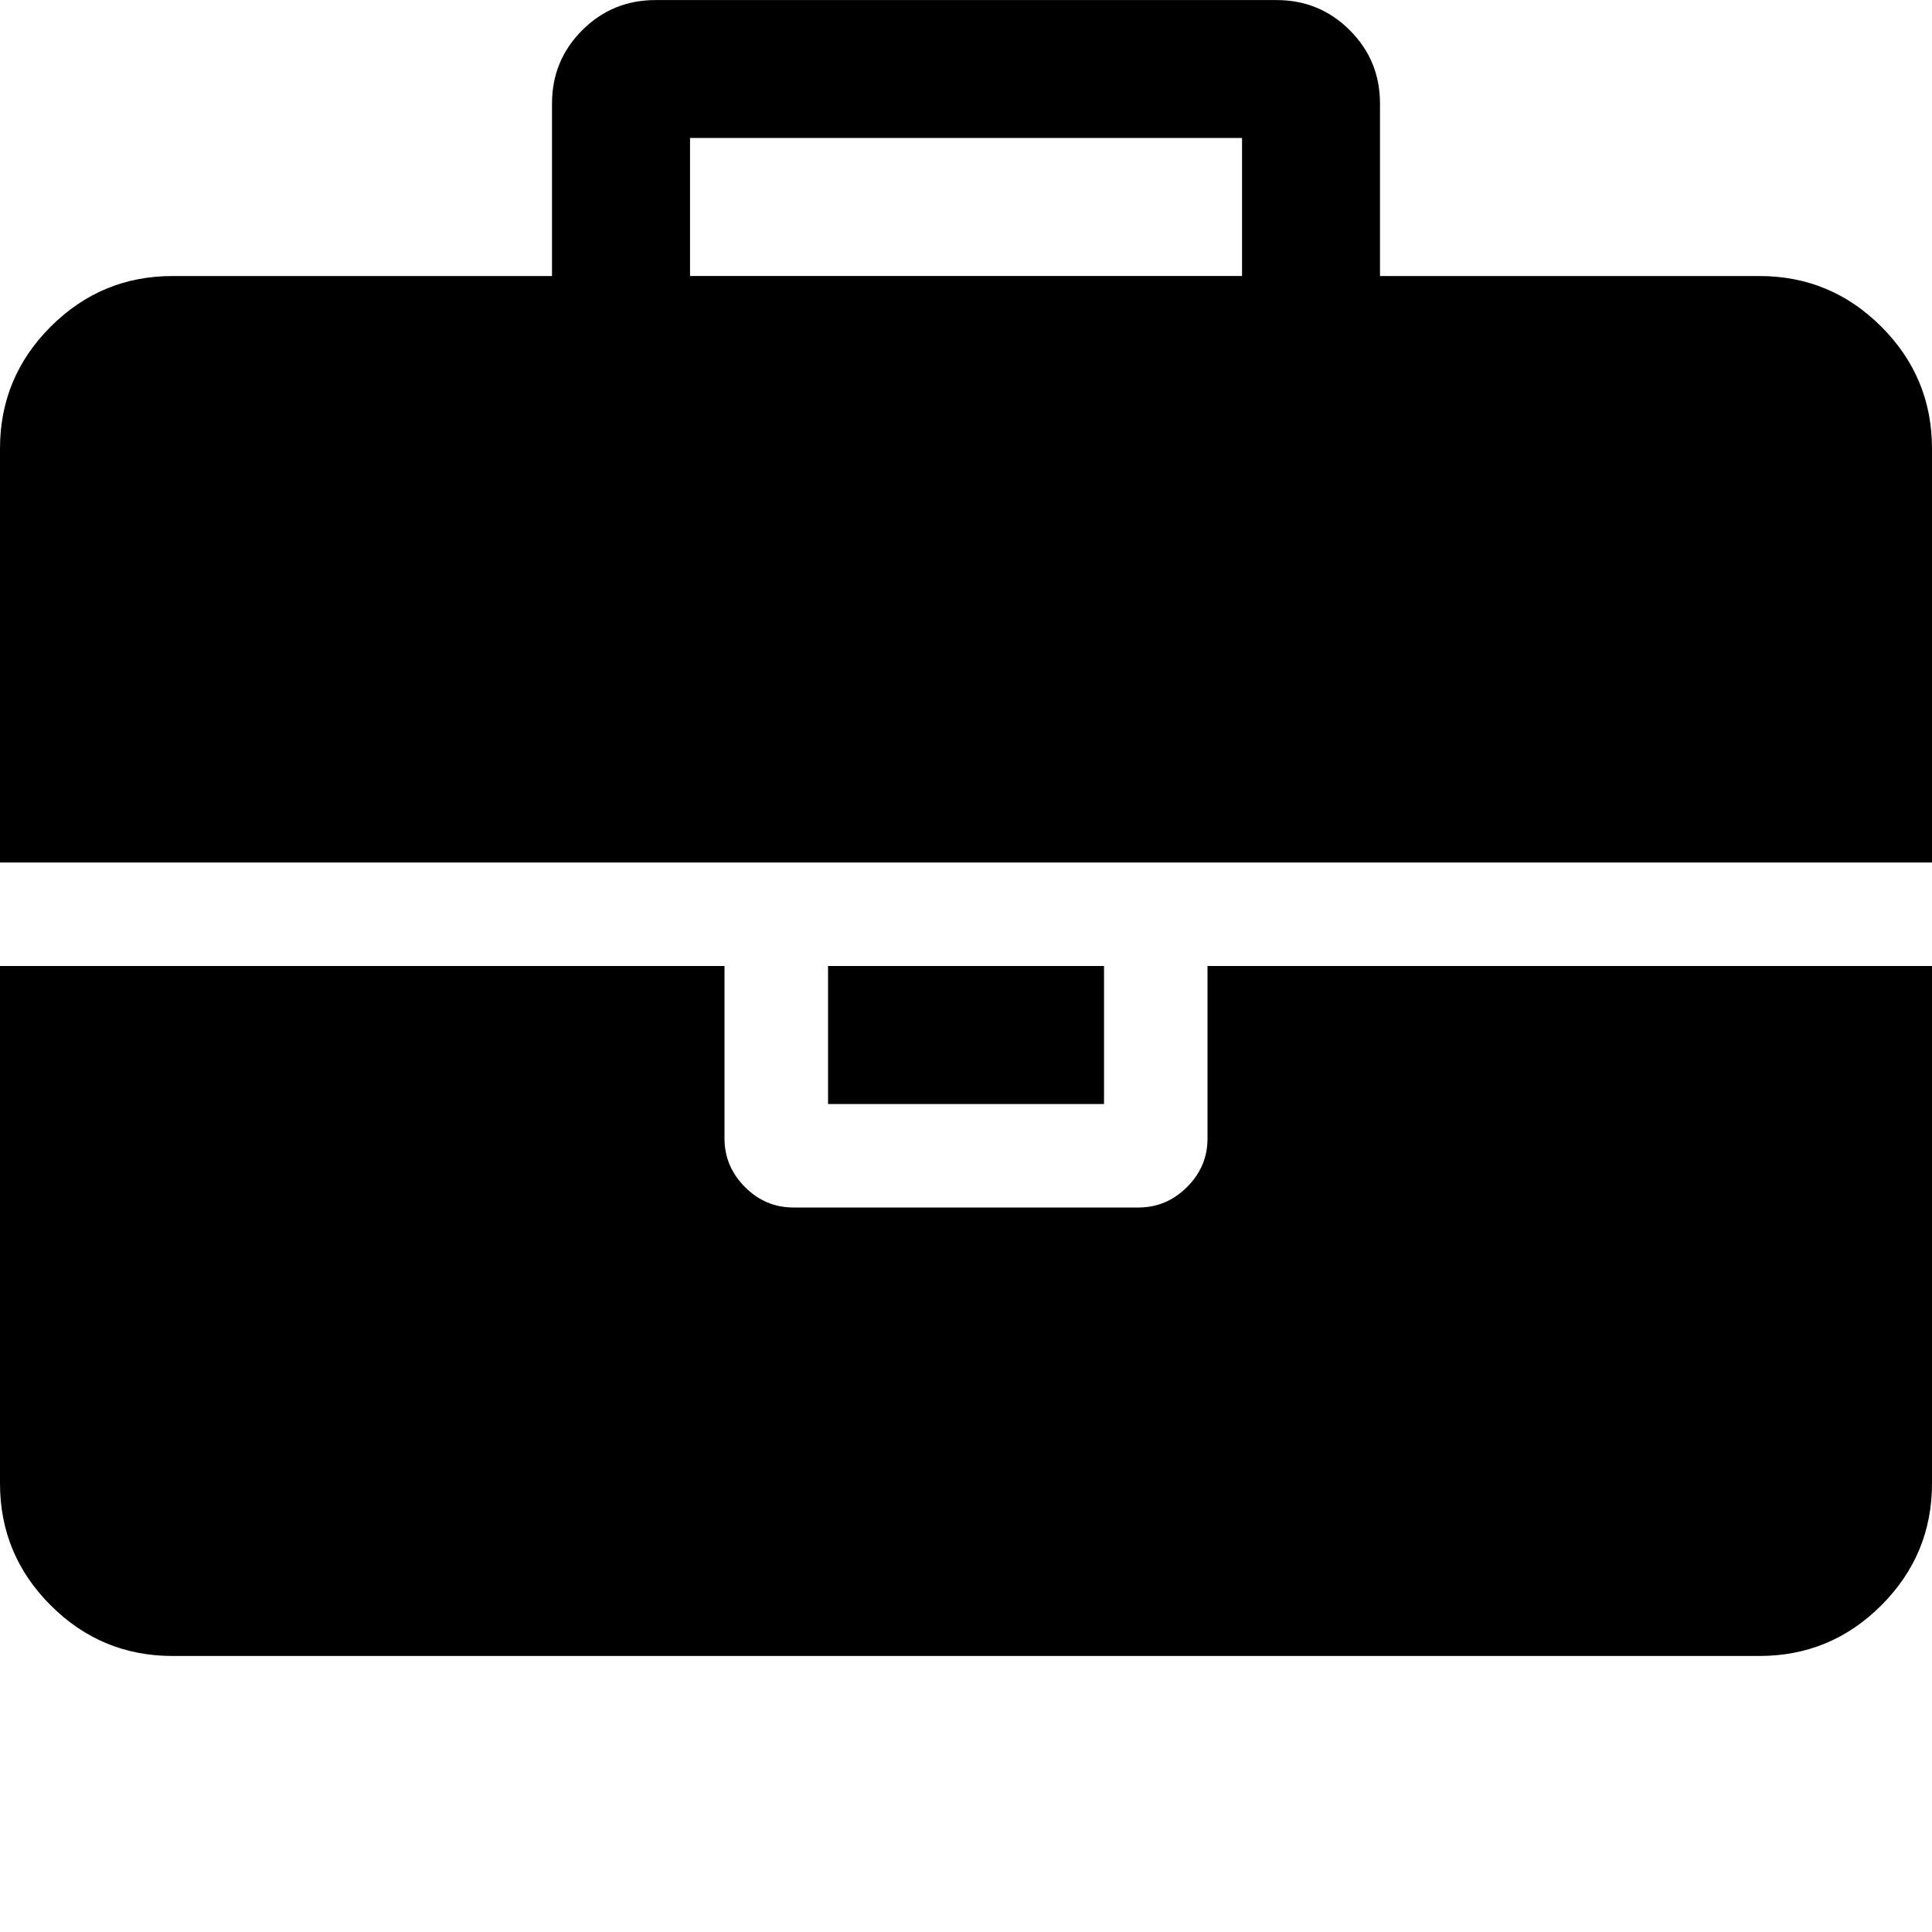
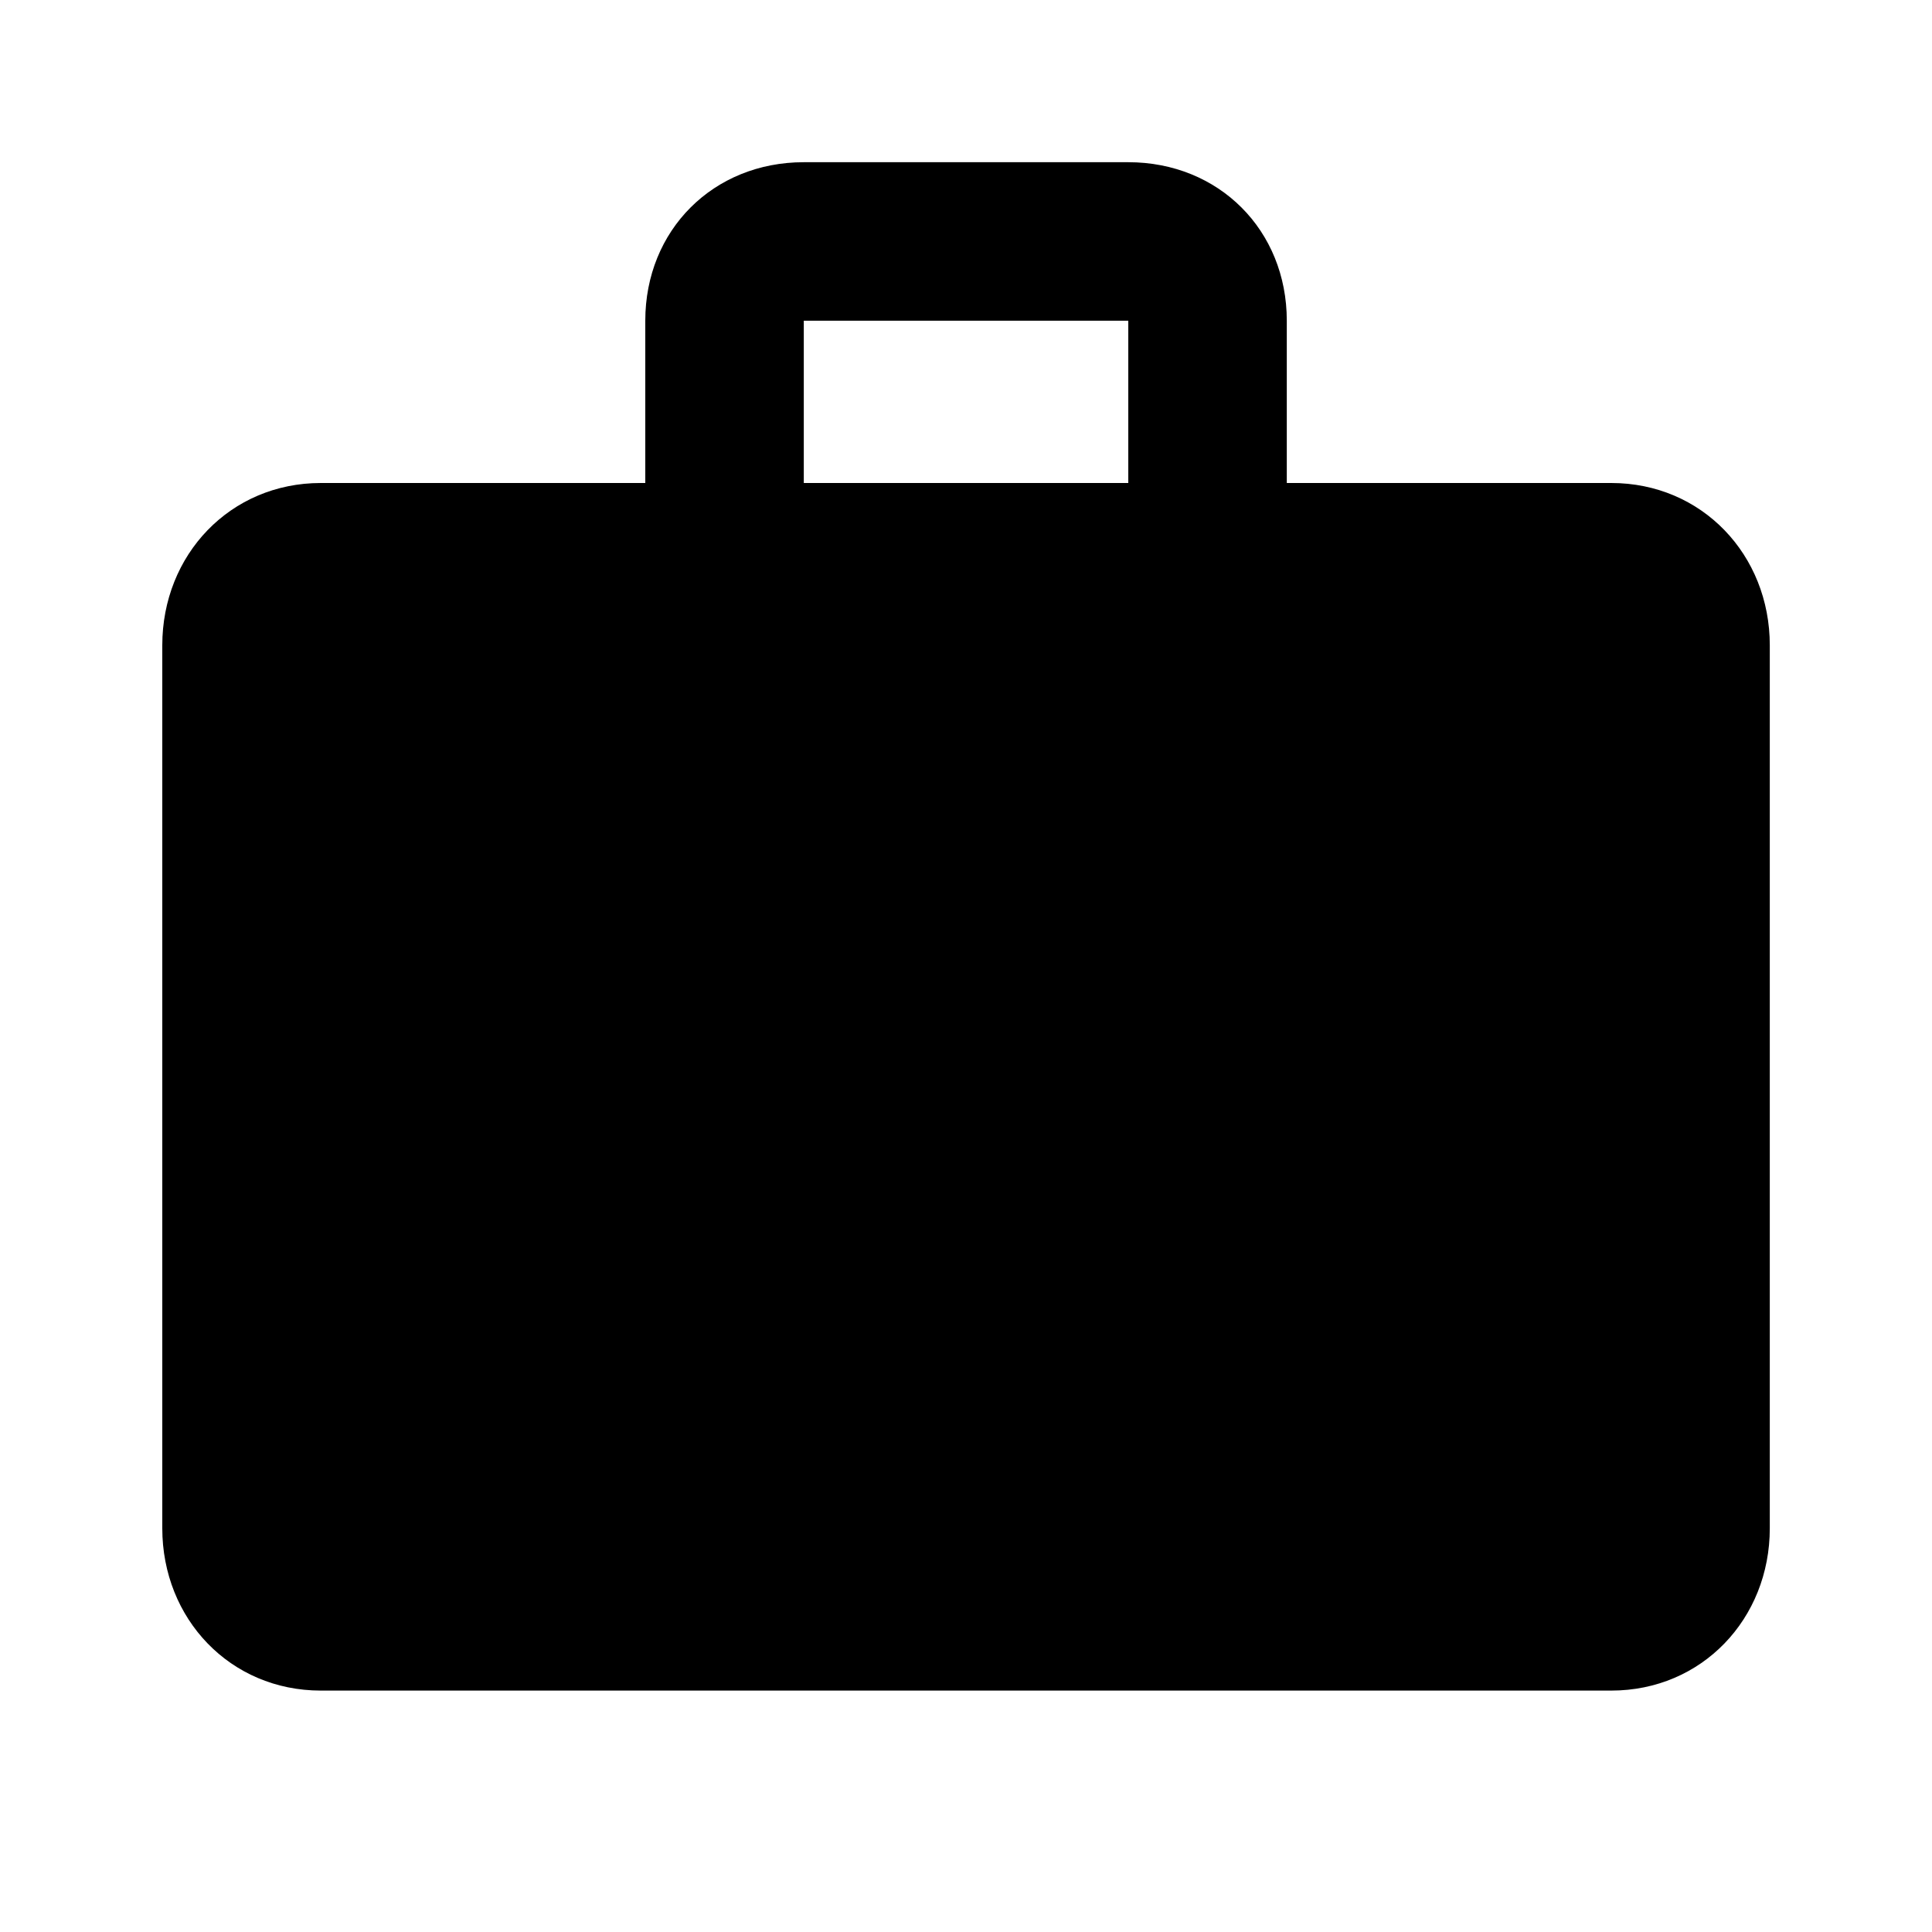
- <svg xmlns="http://www.w3.org/2000/svg" version="1.1" width="32" height="32" viewBox="0 0 32 32">
-   <path d="M11.429 4.571h9.143v-2.286h-9.143v2.286zM32 16v8.571q0 1.179-0.839 2.018t-2.018 0.839h-26.286q-1.179 0-2.018-0.839t-0.839-2.018v-8.571h12v2.857q0 0.464 0.339 0.804t0.804 0.339h5.714q0.464 0 0.804-0.339t0.339-0.804v-2.857h12zM18.286 16v2.286h-4.571v-2.286h4.571zM32 7.429v6.857h-32v-6.857q0-1.179 0.839-2.018t2.018-0.839h6.286v-2.857q0-0.714 0.5-1.214t1.214-0.5h10.286q0.714 0 1.214 0.5t0.5 1.214v2.857h6.286q1.179 0 2.018 0.839t0.839 2.018z" />
+ <svg xmlns="http://www.w3.org/2000/svg" version="1.1" width="24" height="24" viewBox="0 0 24 24">
+   <path d="M14.016 6v-2.016h-4.031v2.016h4.031zM20.016 6c1.125 0 1.969 0.891 1.969 2.016v10.969c0 1.125-0.844 2.016-1.969 2.016h-16.031c-1.125 0-1.969-0.891-1.969-2.016v-10.969c0-1.125 0.844-2.016 1.969-2.016h4.031v-2.016c0-1.125 0.844-1.969 1.969-1.969h4.031c1.125 0 1.969 0.844 1.969 1.969v2.016h4.031z" />
</svg>
